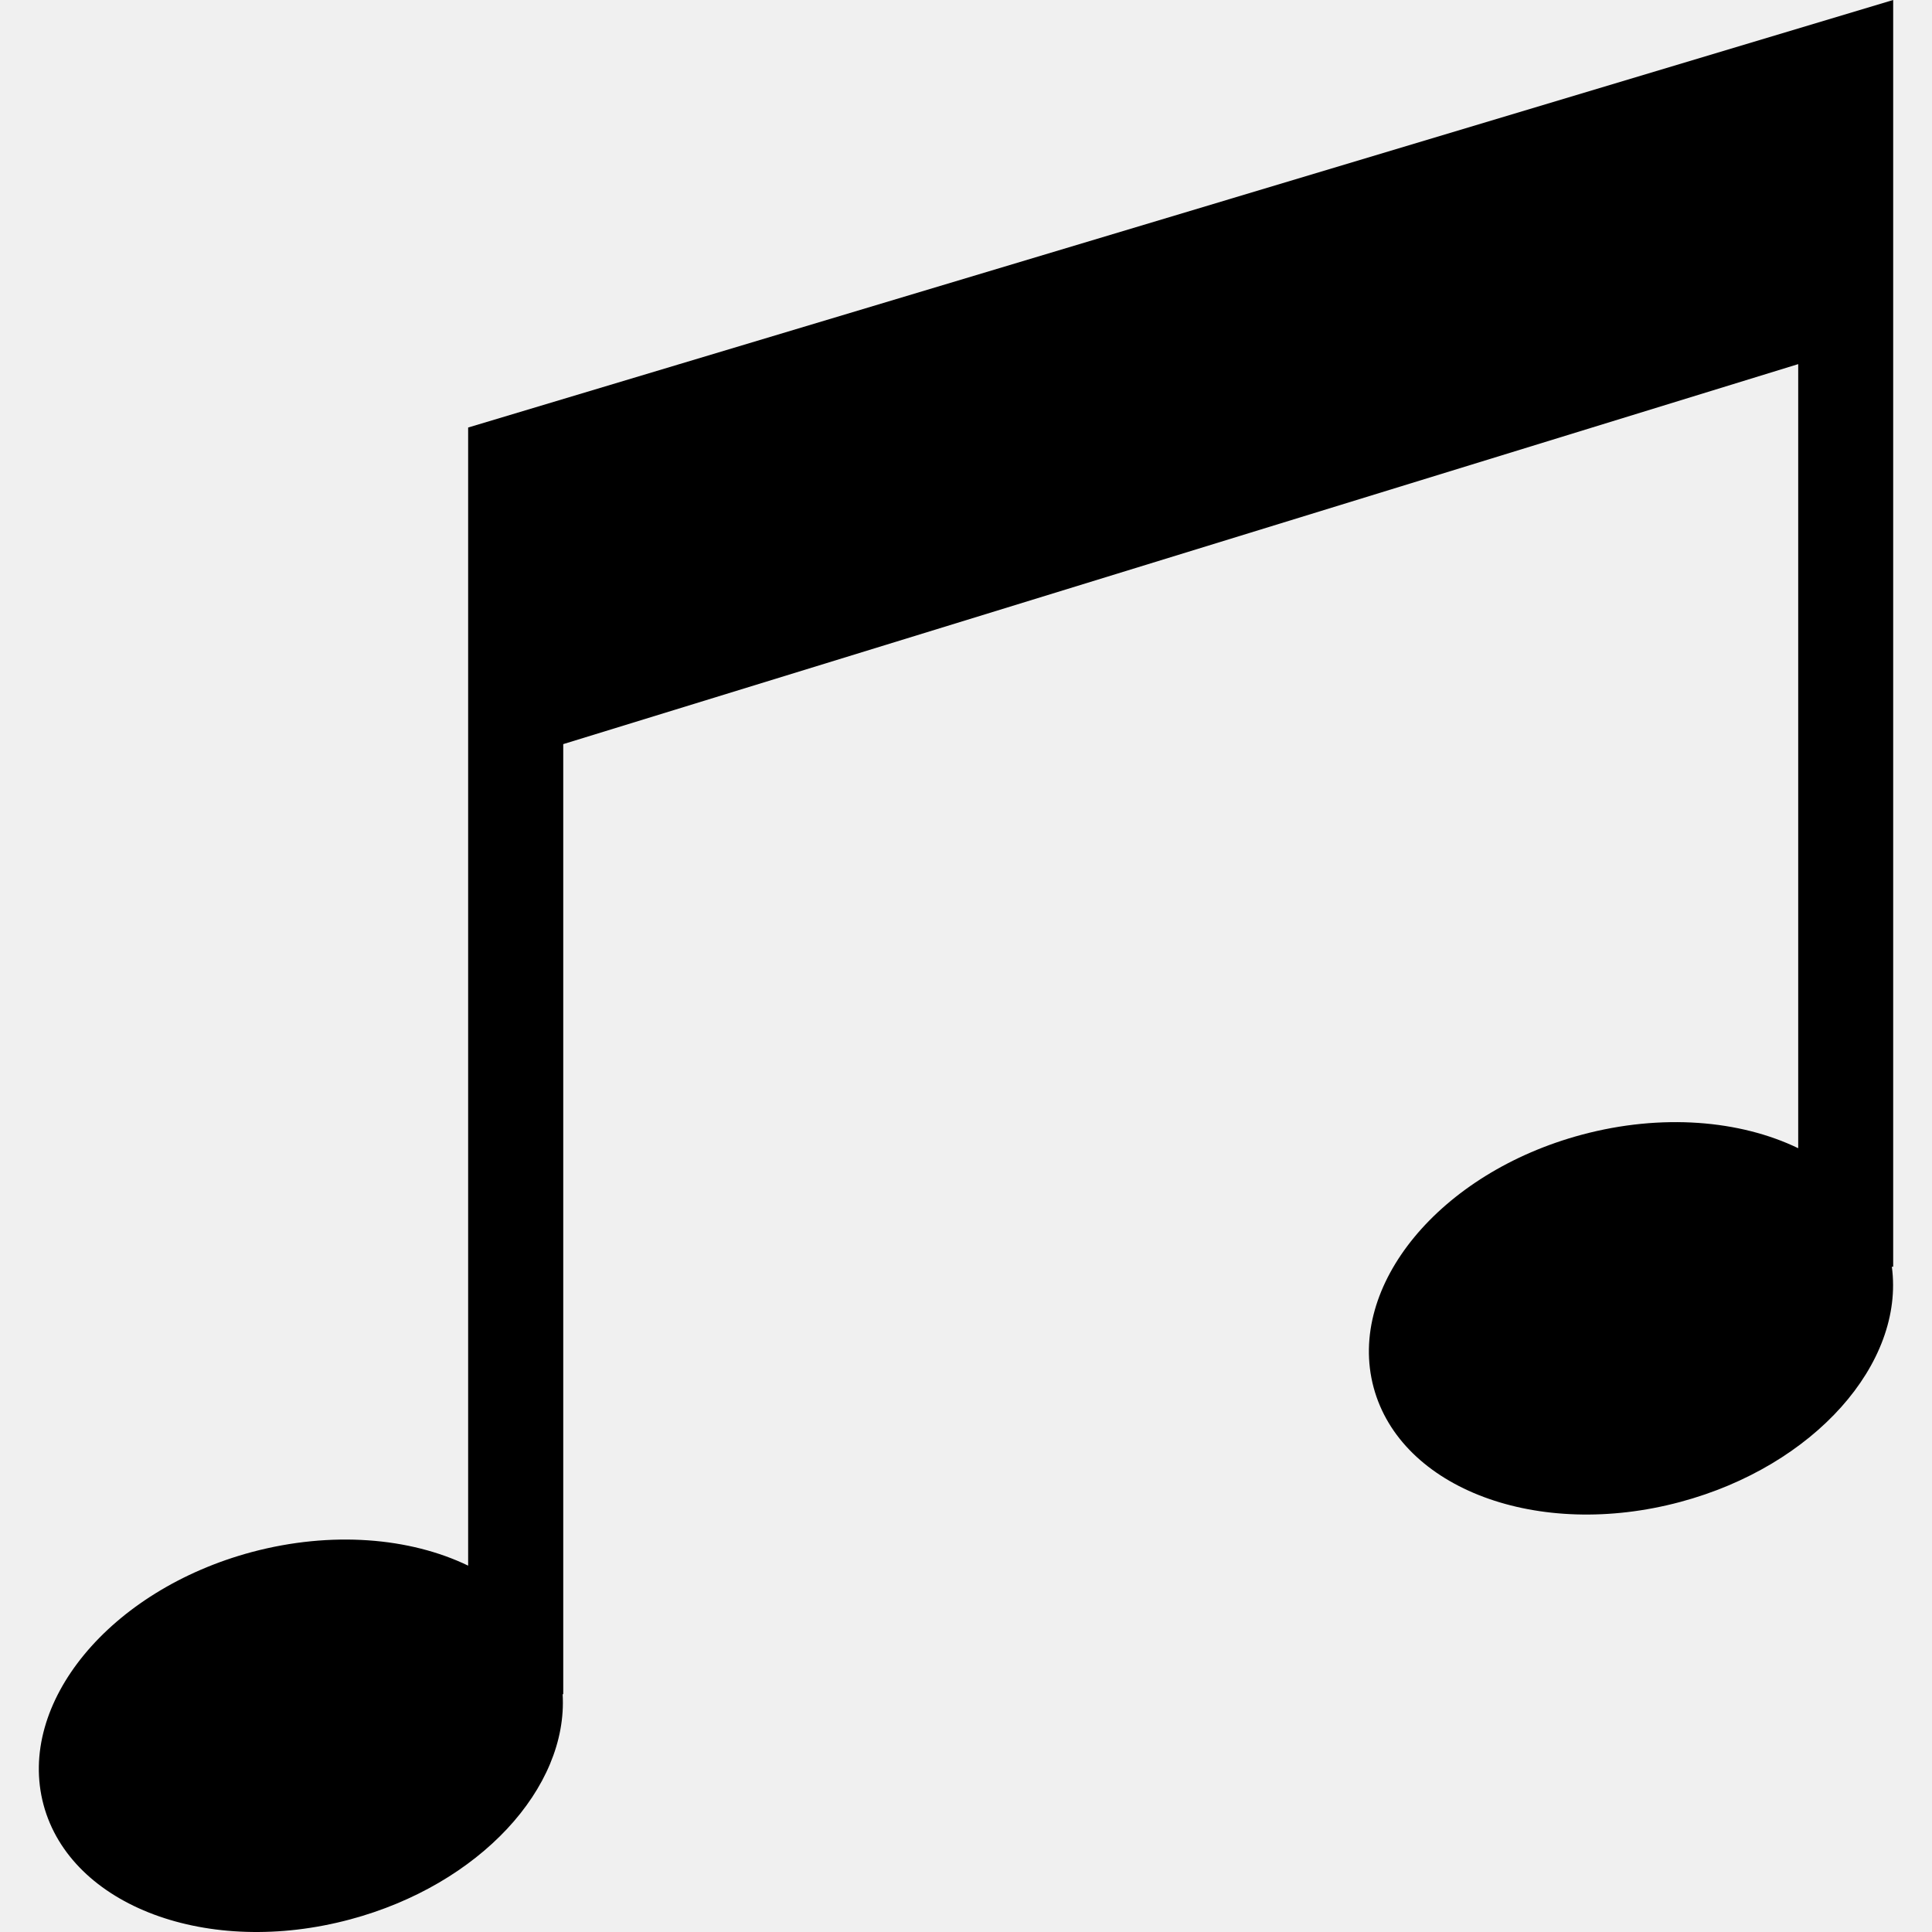
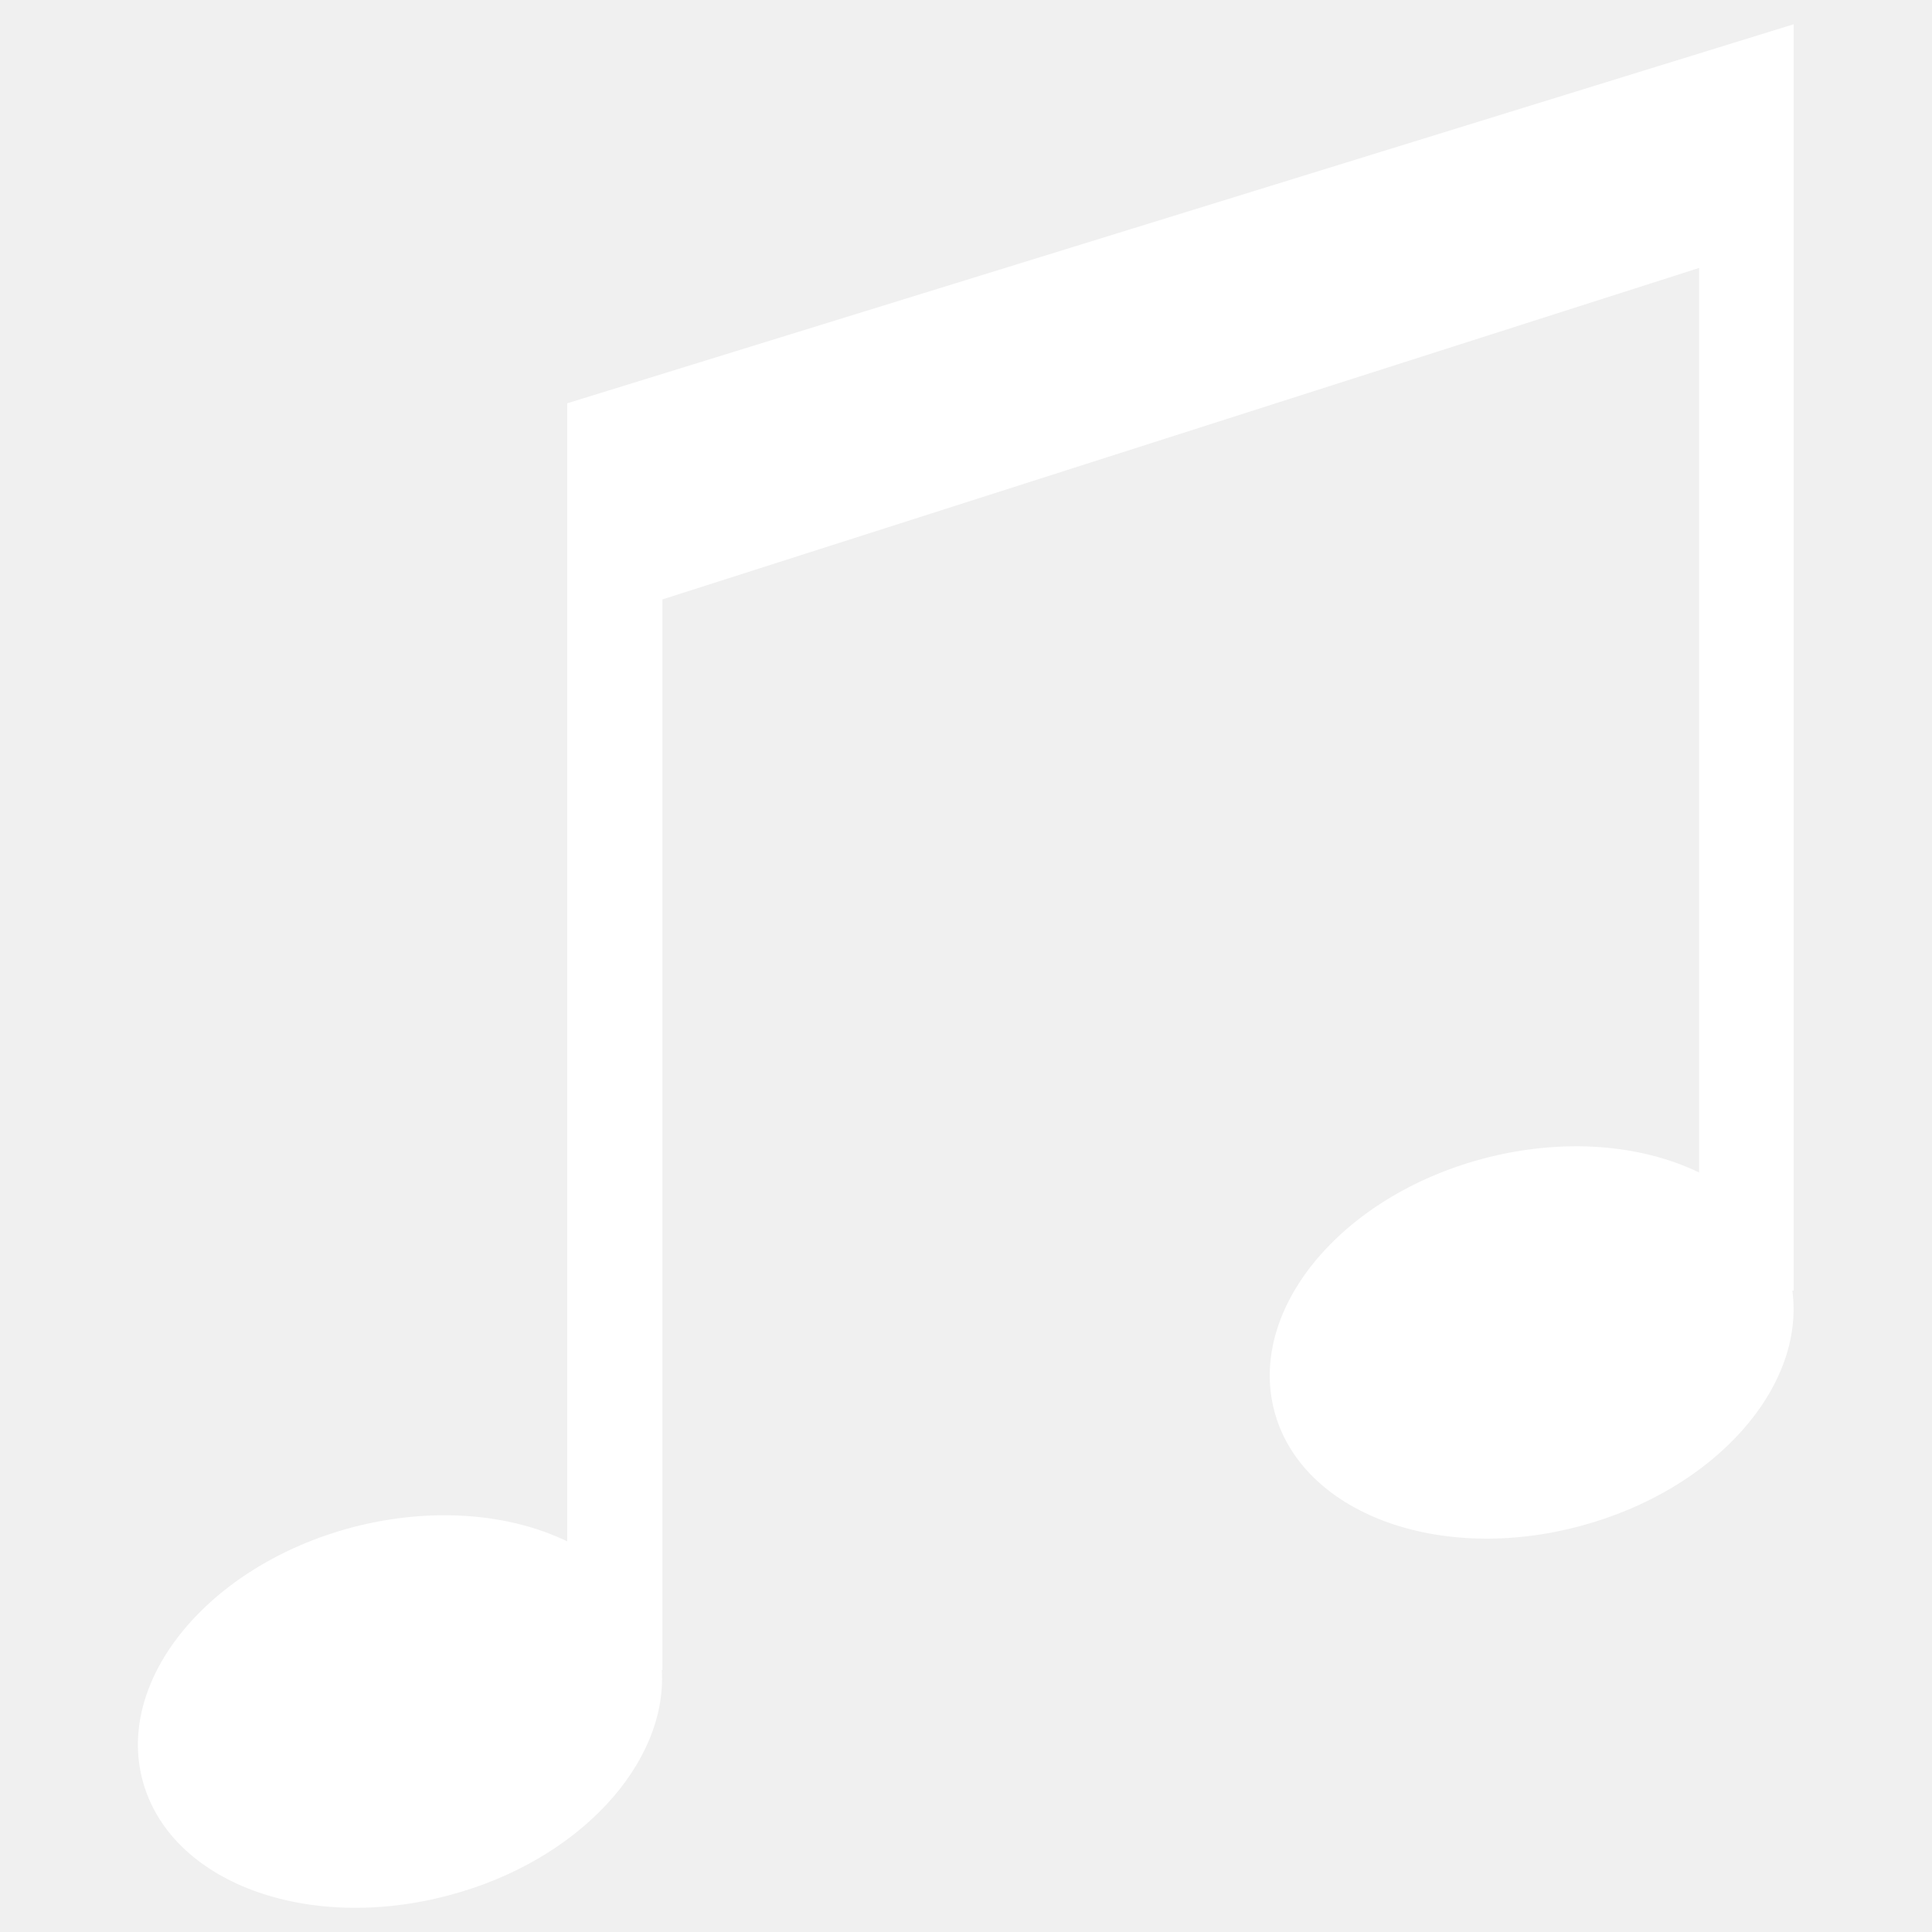
- <svg xmlns="http://www.w3.org/2000/svg" xmlns:xlink="http://www.w3.org/1999/xlink" width="32" height="32" viewBox="0 0 32 32">
-   <symbol id="a" viewBox="-15.357 -16 30.714 32">
-     <path d="M15.357 16l-23.603-7.081v-18.851c-.963.465-2.26.578-3.584.225-2.354-.632-3.899-2.505-3.449-4.186.451-1.681 2.726-2.53 5.08-1.898 2.145.575 3.611 2.18 3.518 3.73h.01v15.736l20.455 6.294v-12.987c-.963.465-2.26.578-3.583.224-2.355-.631-3.9-2.504-3.45-4.185s2.724-2.529 5.079-1.898c2.222.595 3.719 2.296 3.505 3.896h.022v20.981z" />
-   </symbol>
-   <use xlink:href="#a" width="30.714" height="32" x="-15.357" y="-16" transform="matrix(1 0 0 -1 16 16)" overflow="visible" />
+ <svg xmlns="http://www.w3.org/2000/svg" version="1.1" id="Layer_1" x="0px" y="0px" width="32px" height="32px" viewBox="0 0 32 32" enable-background="new 0 0 32 32" xml:space="preserve">
+   <path fill="#FFFFFF" d="M29.715,0.4L9.395,6.68v18.85c-0.962-0.466-2.26-0.578-3.583-0.226c-2.354,0.633-3.9,2.506-3.45,4.187  c0.452,1.688,2.727,2.53,5.08,1.899c2.146-0.569,3.612-2.18,3.52-3.729h0.01V9.928l17.17-5.49V19.42  c-0.965-0.467-2.261-0.58-3.584-0.227c-2.359,0.63-3.899,2.504-3.449,4.186c0.449,1.682,2.72,2.53,5.072,1.895  c2.223-0.597,3.721-2.297,3.506-3.896h0.021V0.402L29.715,0.4z" />
</svg>
